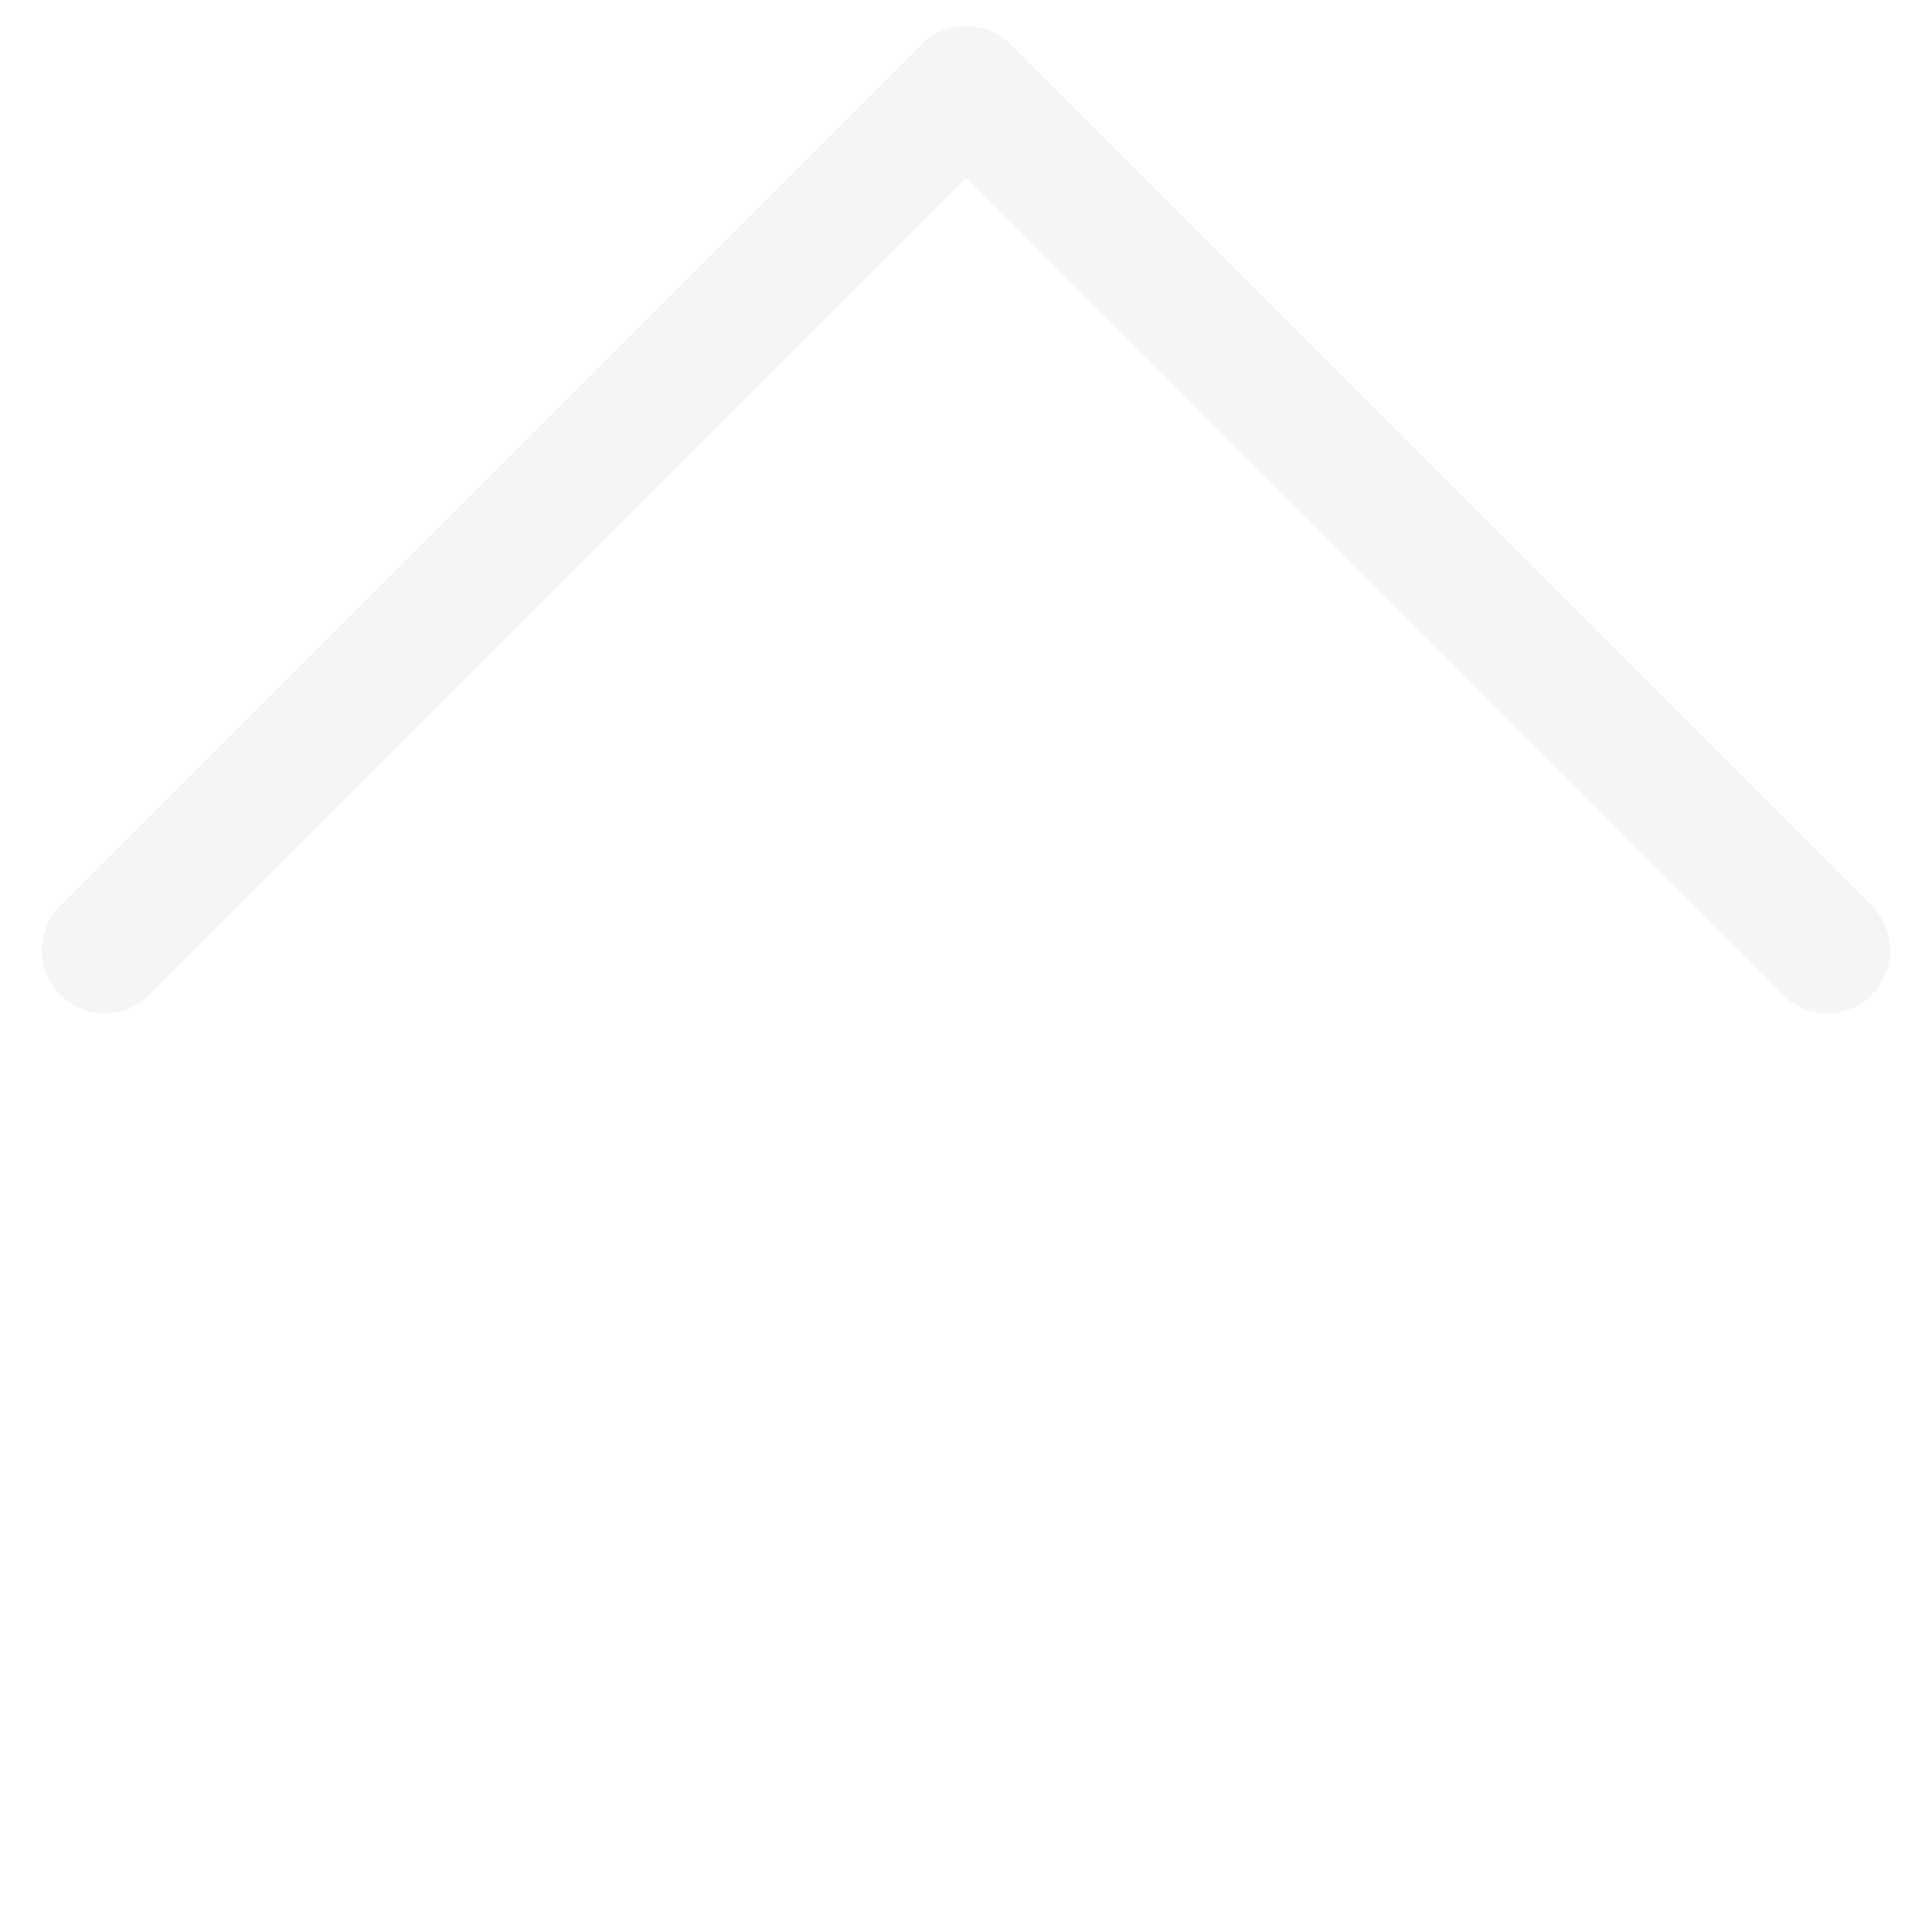
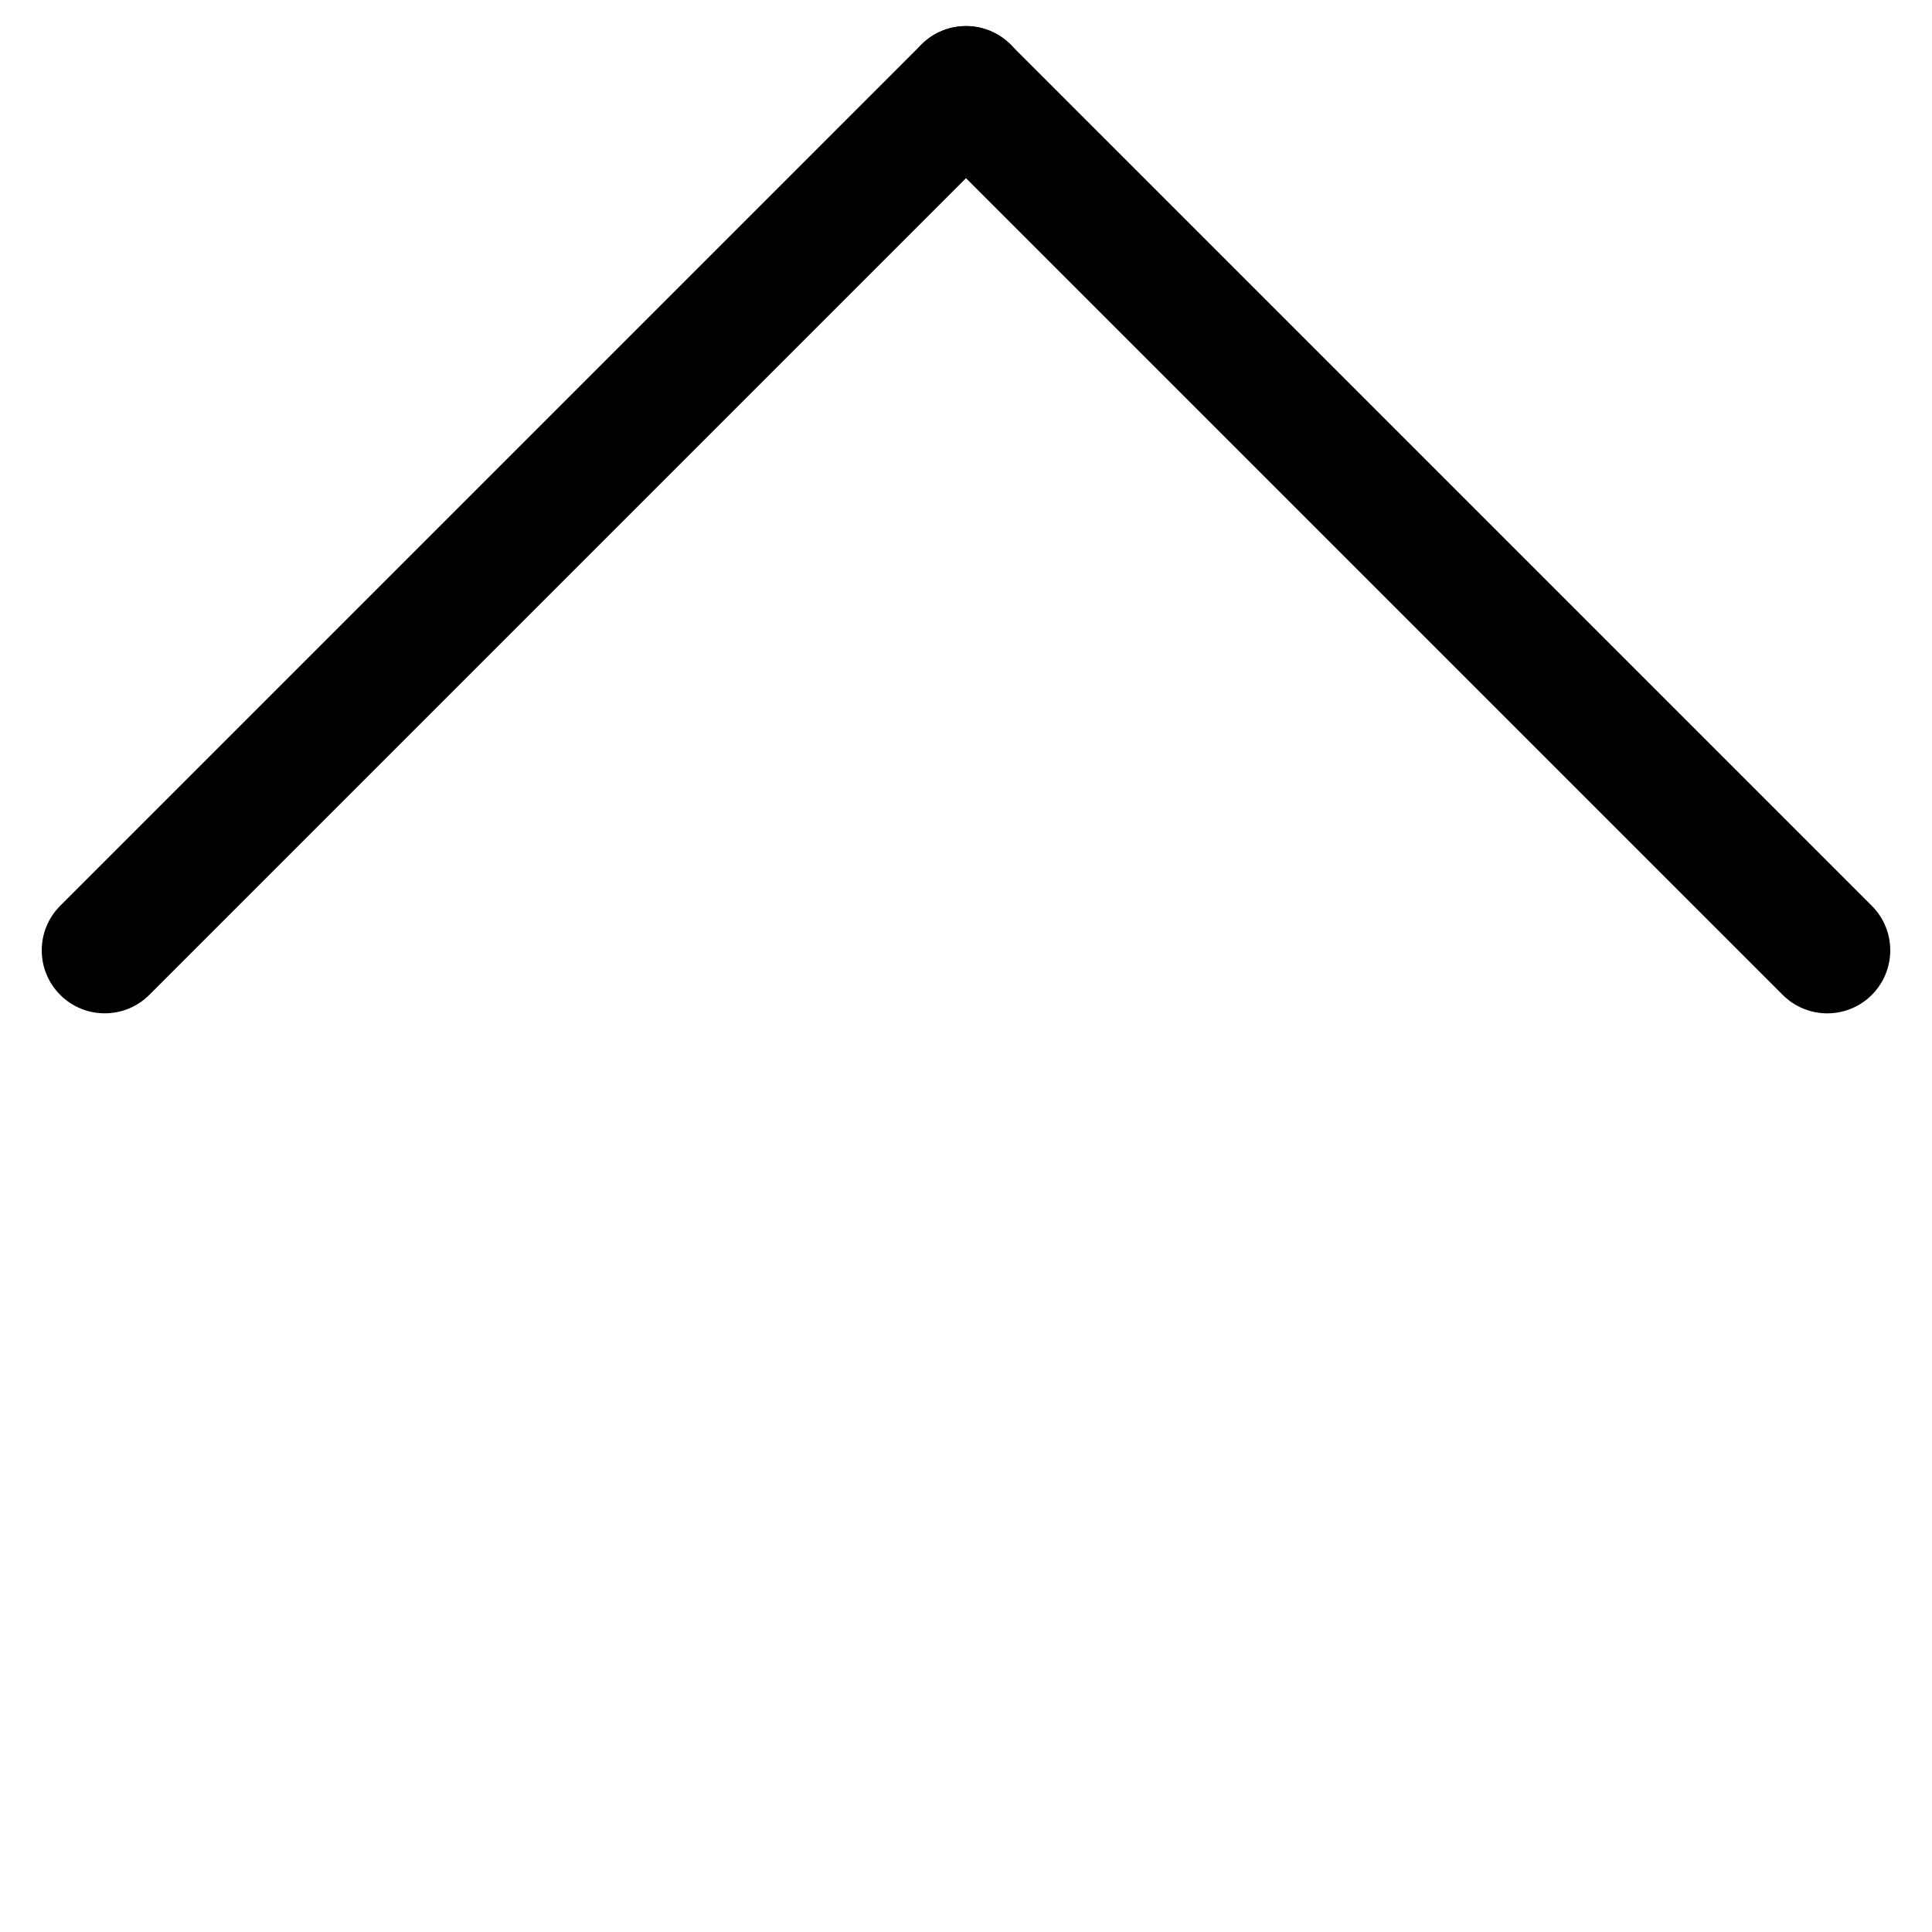
<svg xmlns="http://www.w3.org/2000/svg" width="46" height="46" viewBox="0 0 46 46" fill="none">
-   <rect x="23" width="32" height="3" rx="1.5" transform="rotate(45 23 0)" fill="#F5F5F5" />
-   <rect x="0.373" y="22.627" width="32" height="3" rx="1.5" transform="rotate(-45 0.372589 22.6274)" fill="#F5F5F5" />
+   <rect x="23" width="32" height="3" rx="1.5" transform="rotate(45 23 0)" fill="currentColor" />
+   <rect x="0.373" y="22.627" width="32" height="3" rx="1.5" transform="rotate(-45 0.372589 22.6274)" fill="currentColor" />
</svg>
